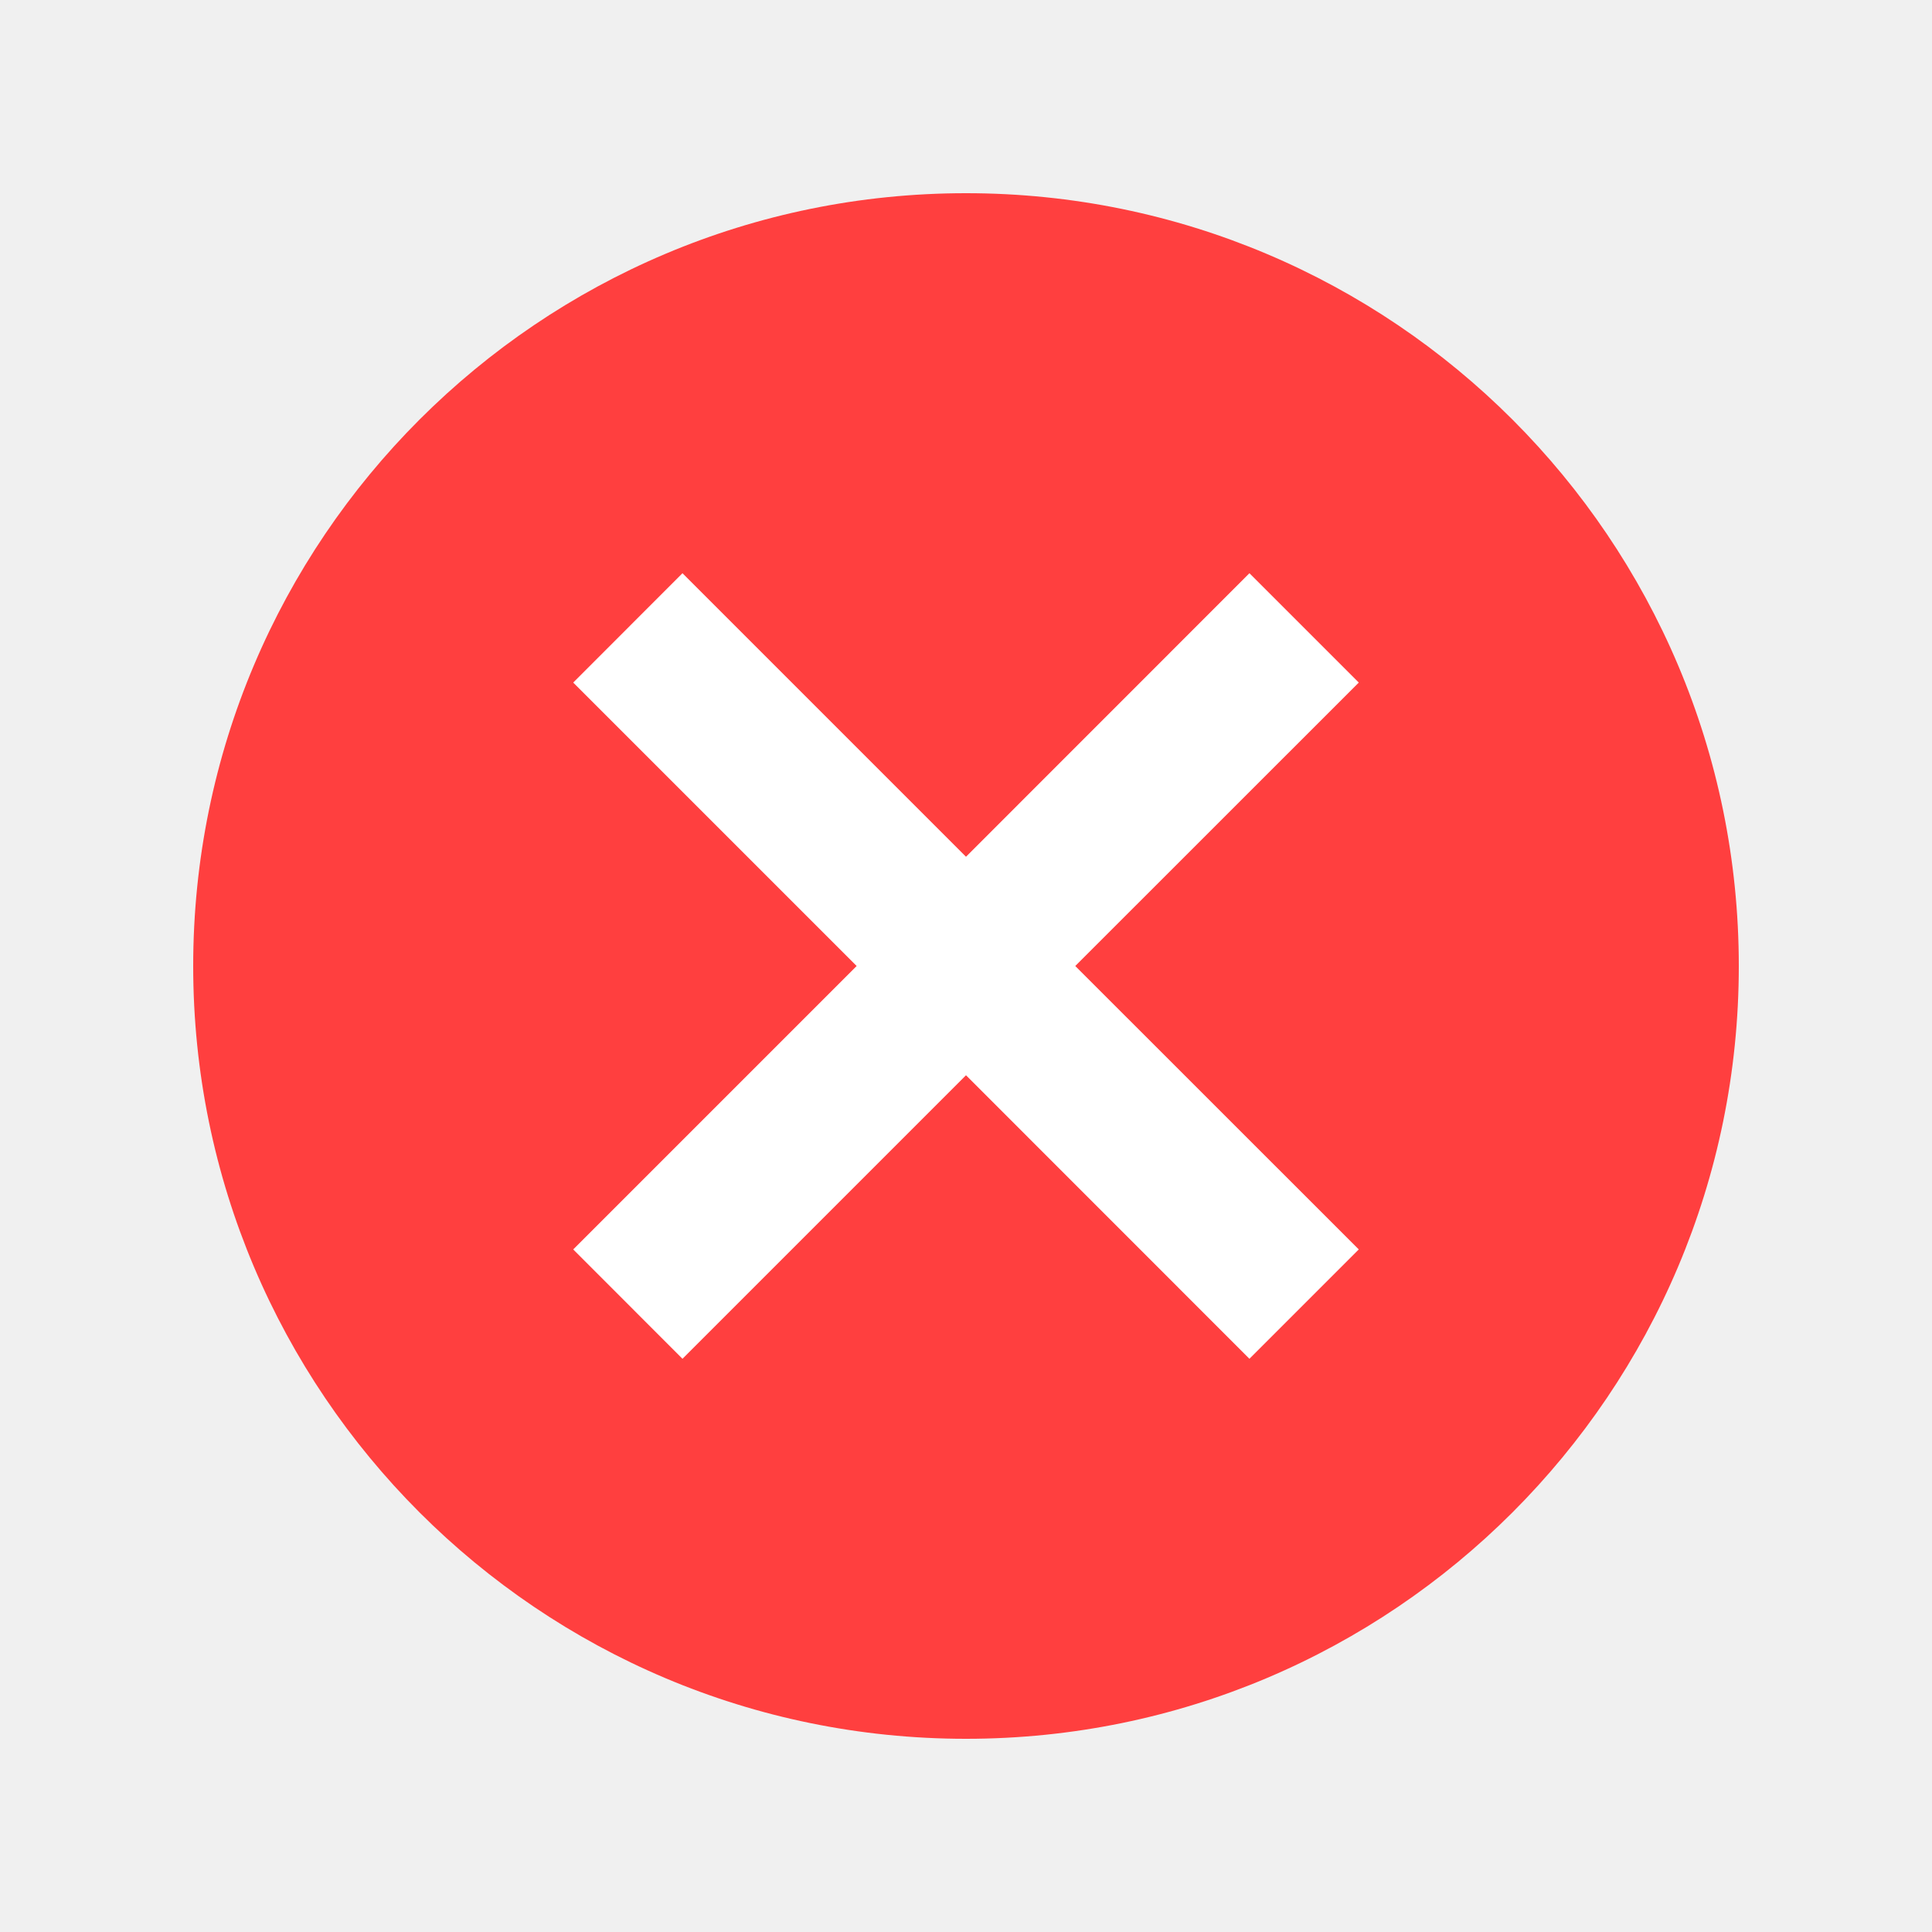
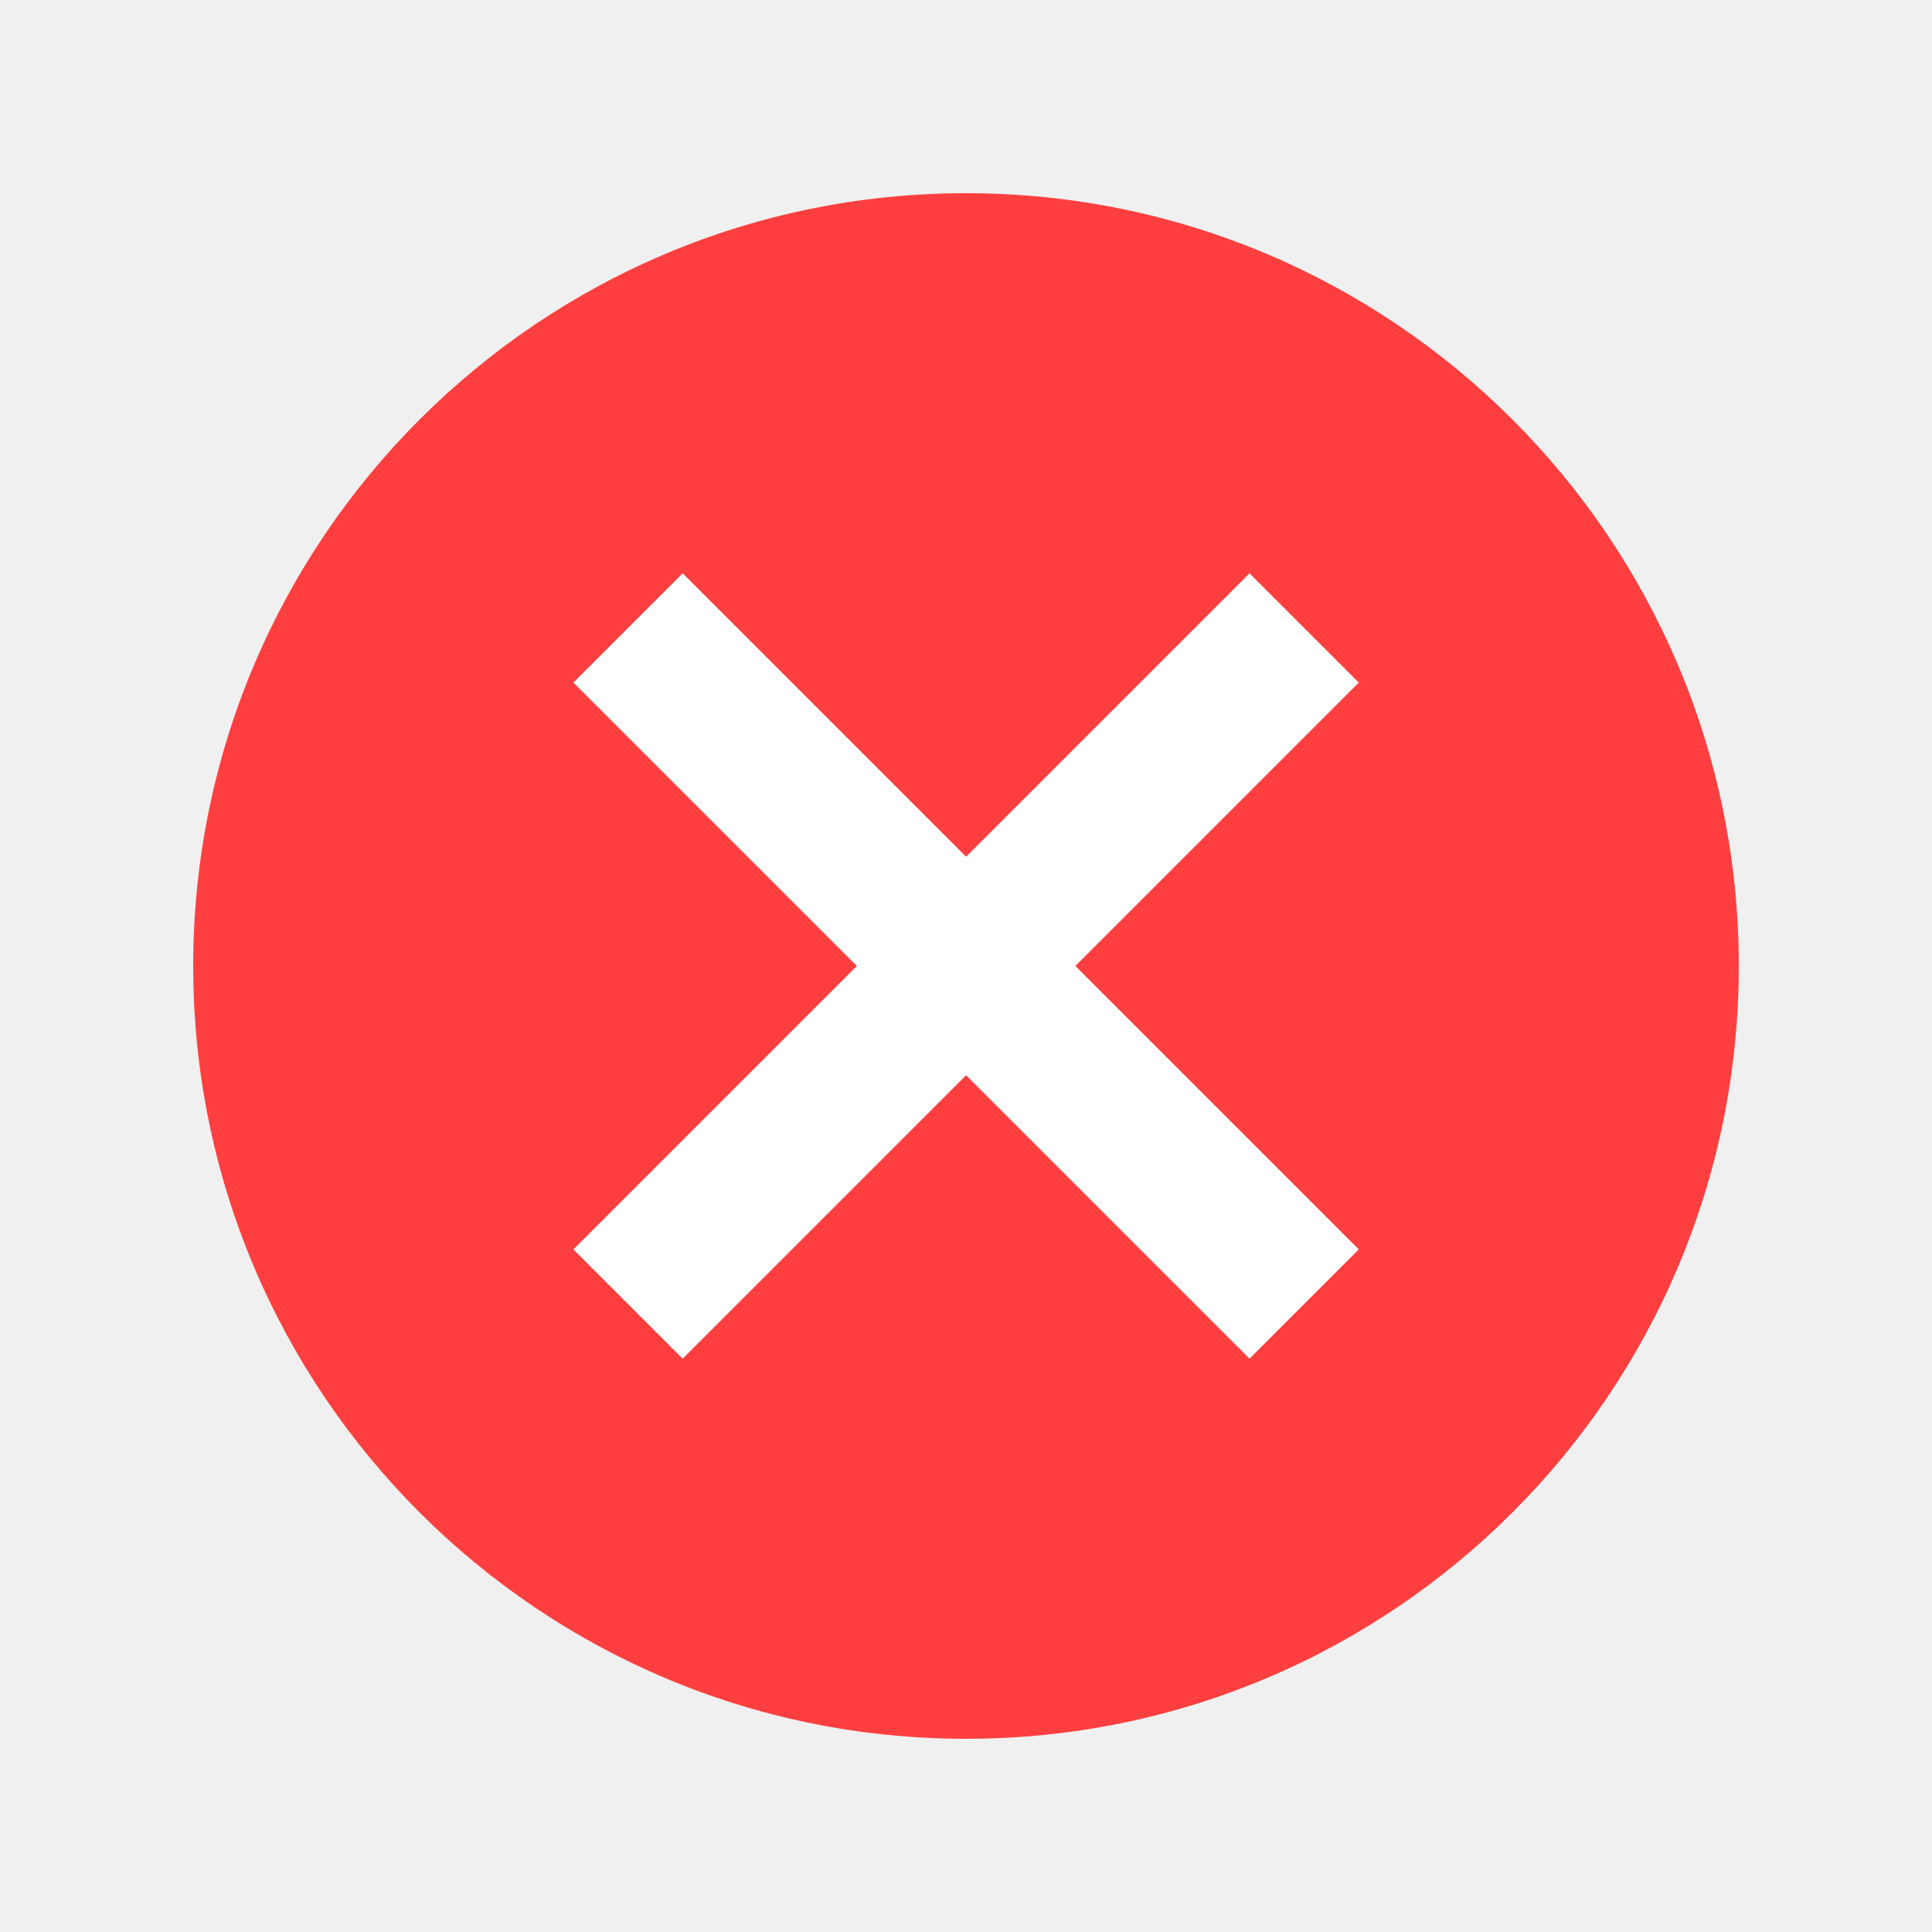
- <svg xmlns="http://www.w3.org/2000/svg" width="20" height="20" viewBox="0 0 20 20" fill="none">
-   <path d="M10 2C5.582 2 2 5.582 2 10C2 14.418 5.582 18 10 18C14.418 18 18 14.418 18 10C18 5.582 14.418 2 10 2Z" fill="#FF3F3F" />
-   <path fill-rule="evenodd" clip-rule="evenodd" d="M14.066 7.066L12.934 5.934L10 8.869L7.065 5.934L5.934 7.066L8.868 10L5.934 12.934L7.065 14.066L10 11.131L12.934 14.066L14.066 12.934L11.131 10L14.066 7.066Z" fill="white" />
+ <svg xmlns="http://www.w3.org/2000/svg" fill="none" height="20" viewBox="0 0 20 20" width="20">
+   <path d="m10 2c-4.418 0-8 3.582-8 8 0 4.418 3.582 8 8 8 4.418 0 8-3.582 8-8 0-4.418-3.582-8-8-8z" fill="#ff3f3f" />
+   <path clip-rule="evenodd" d="m14.066 7.066-1.131-1.131-2.934 2.934-2.934-2.934-1.131 1.131 2.934 2.934-2.934 2.934 1.131 1.131 2.934-2.934 2.934 2.934 1.131-1.131-2.934-2.934z" fill="#fff" fill-rule="evenodd" />
</svg>
